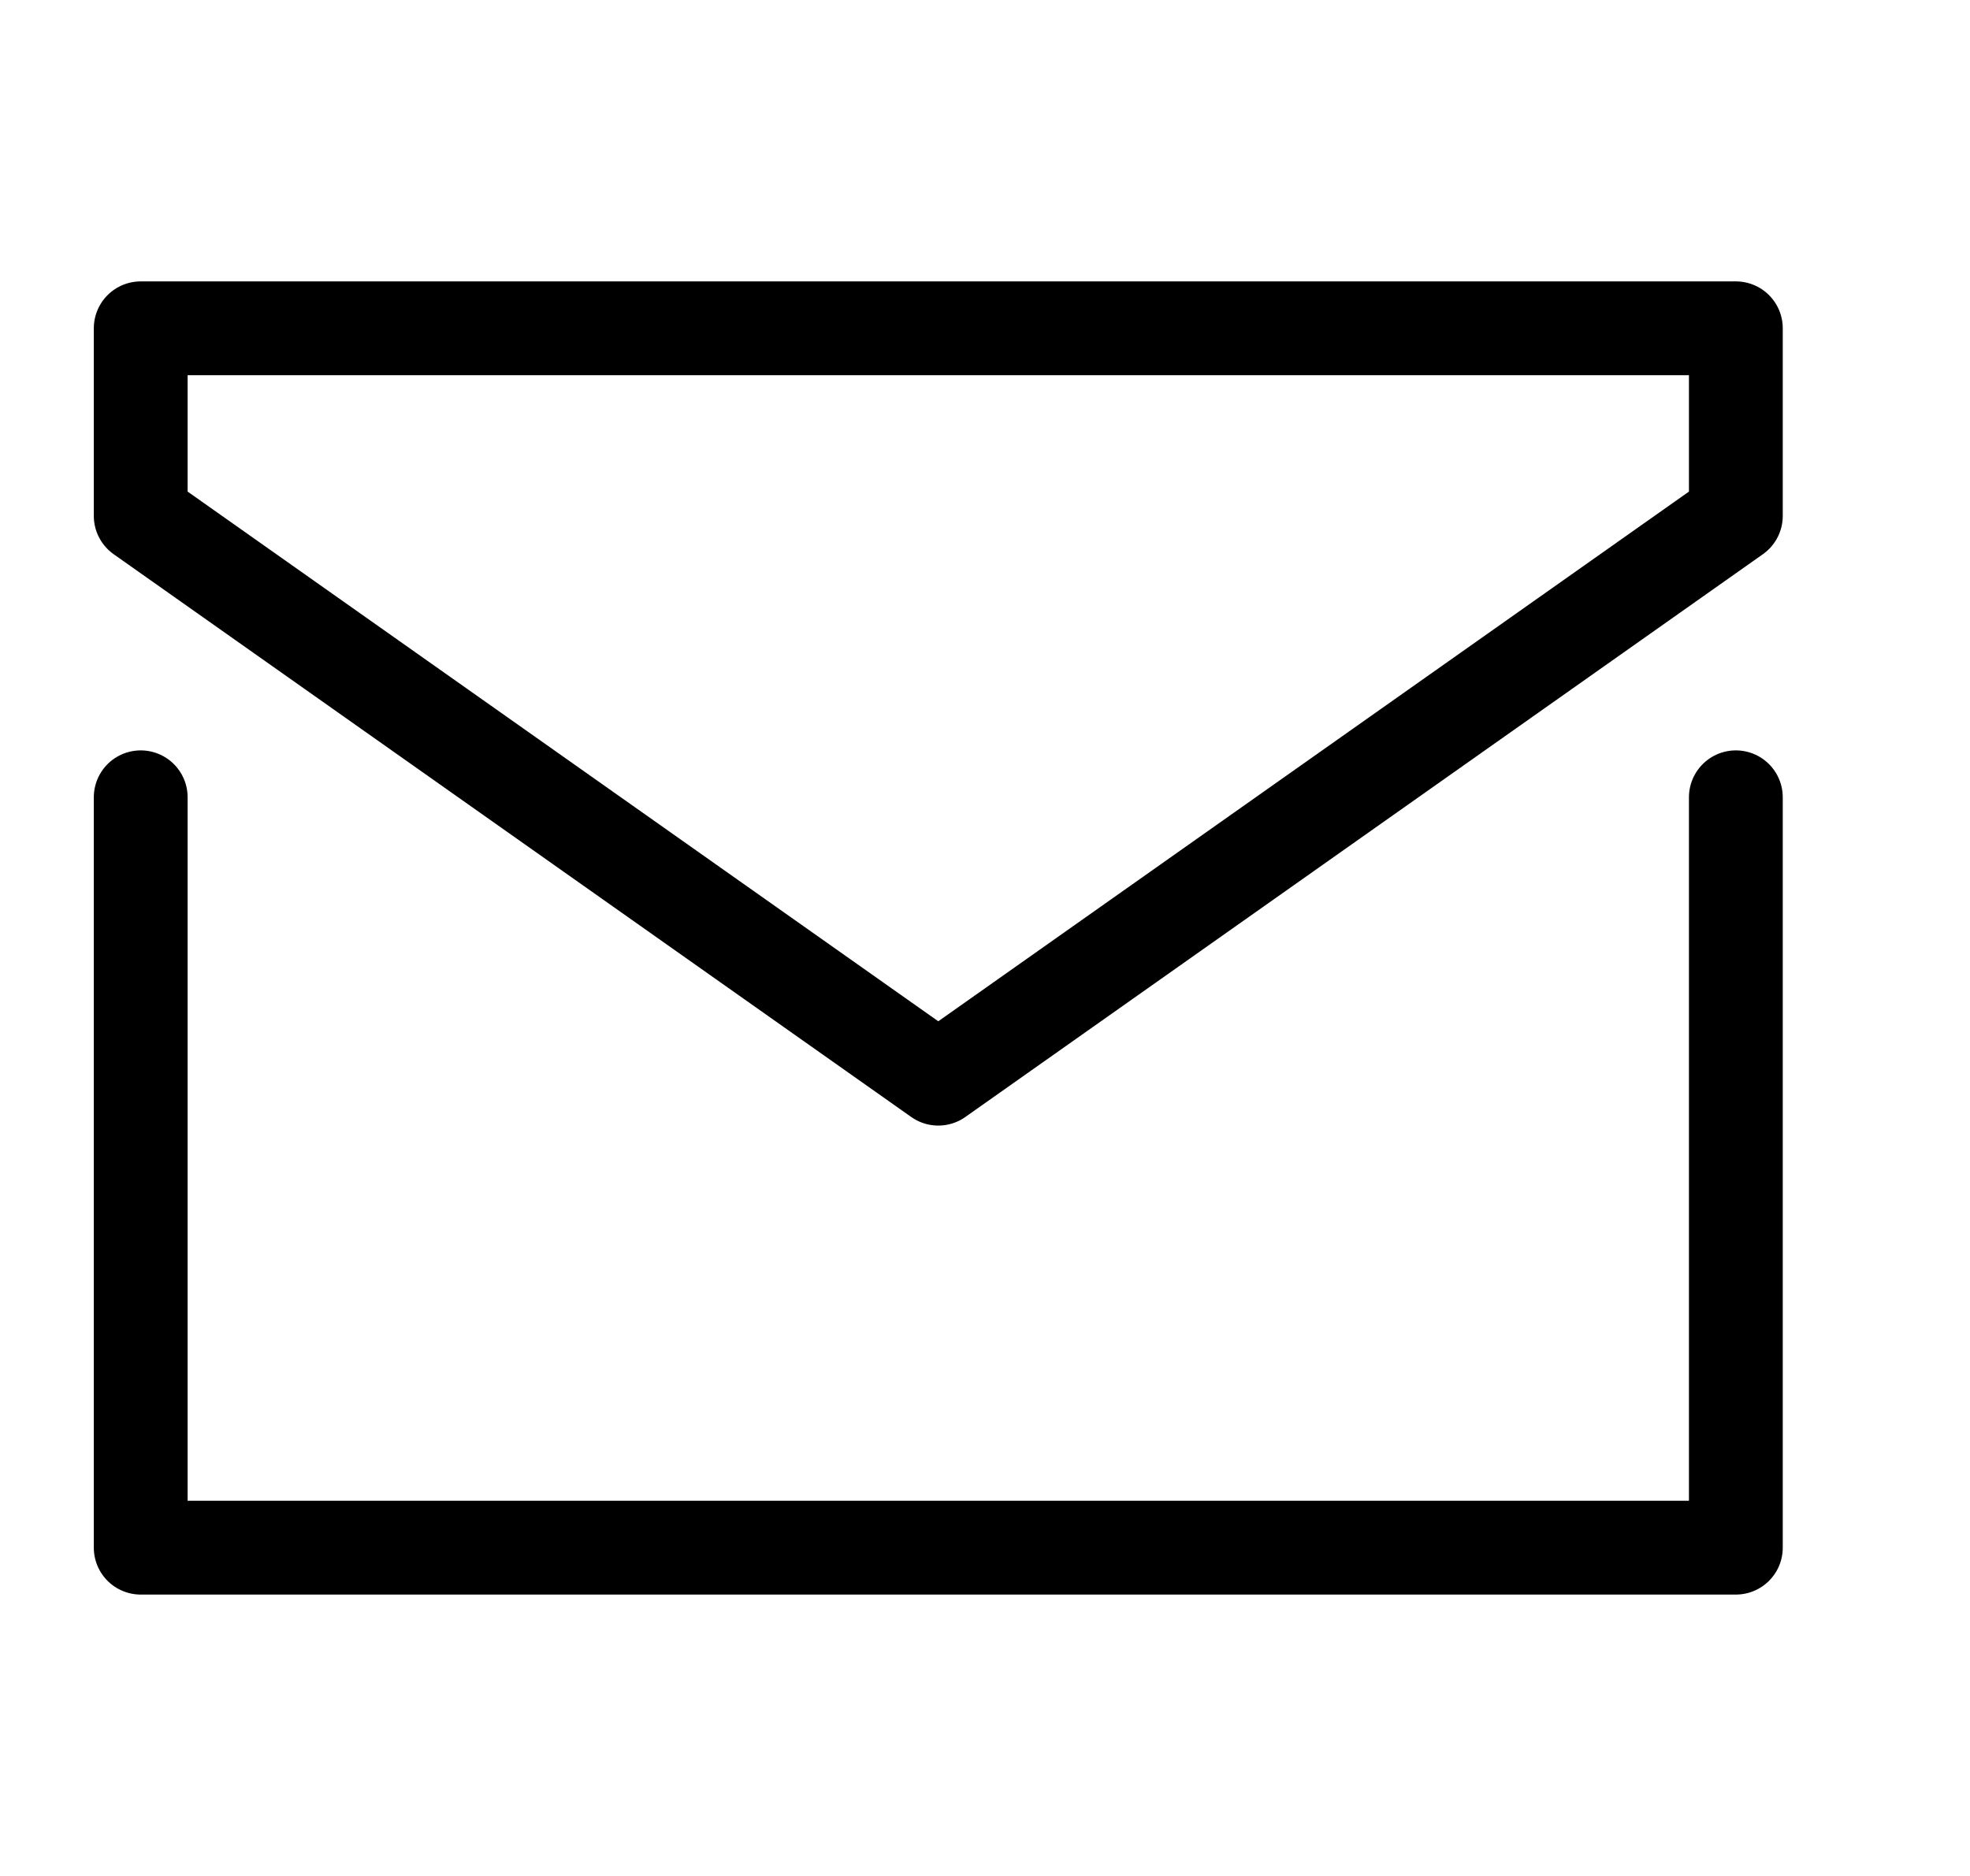
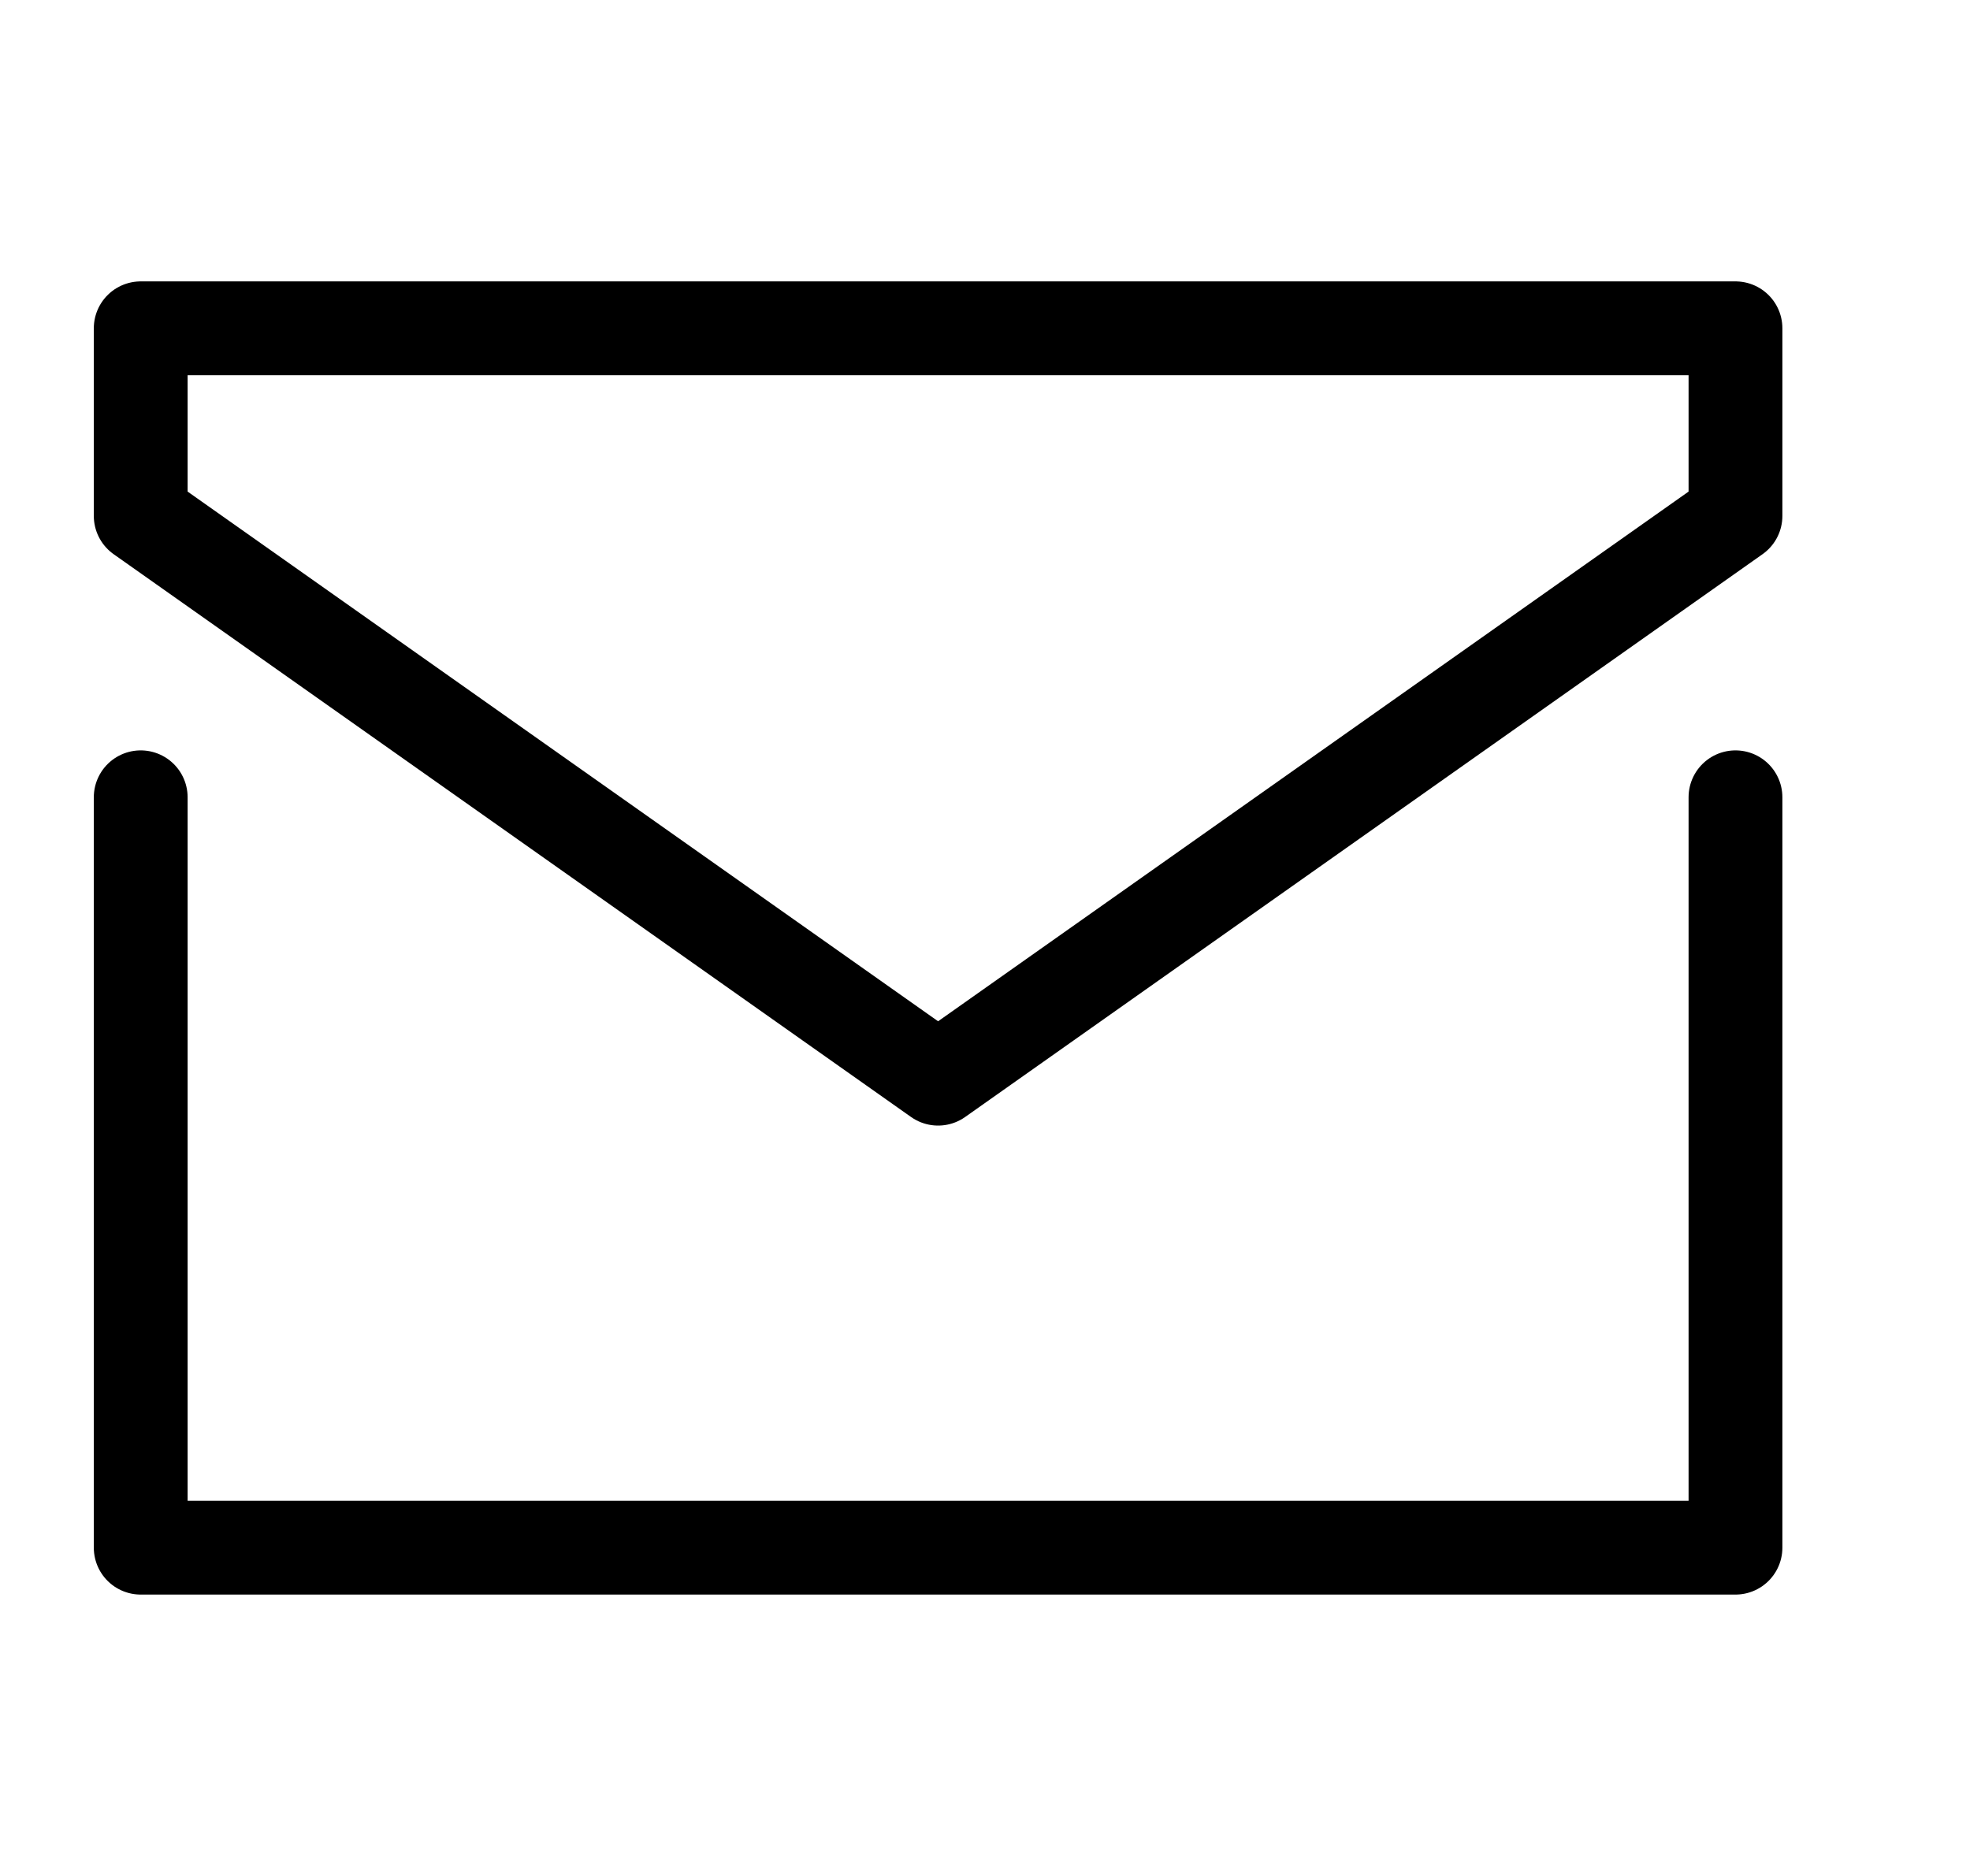
- <svg xmlns="http://www.w3.org/2000/svg" width="21" height="20" viewBox="0 0 21 20" fill="none">
-   <path d="M1.5 8.5V16.5H18.504V8.5M1.5 3.5H18.504V5.5L10.002 11.5L1.5 5.5V3.5Z" stroke="black" stroke-linecap="round" stroke-linejoin="round" />
+ <svg xmlns="http://www.w3.org/2000/svg" width="21" height="20" fill="none">
+   <path stroke="#000000" stroke-linecap="round" stroke-linejoin="round" d="M1.5 8.5v8h17v-8m-17-5h17v2l-8.5 6-8.5-6v-2Z" />
</svg>
